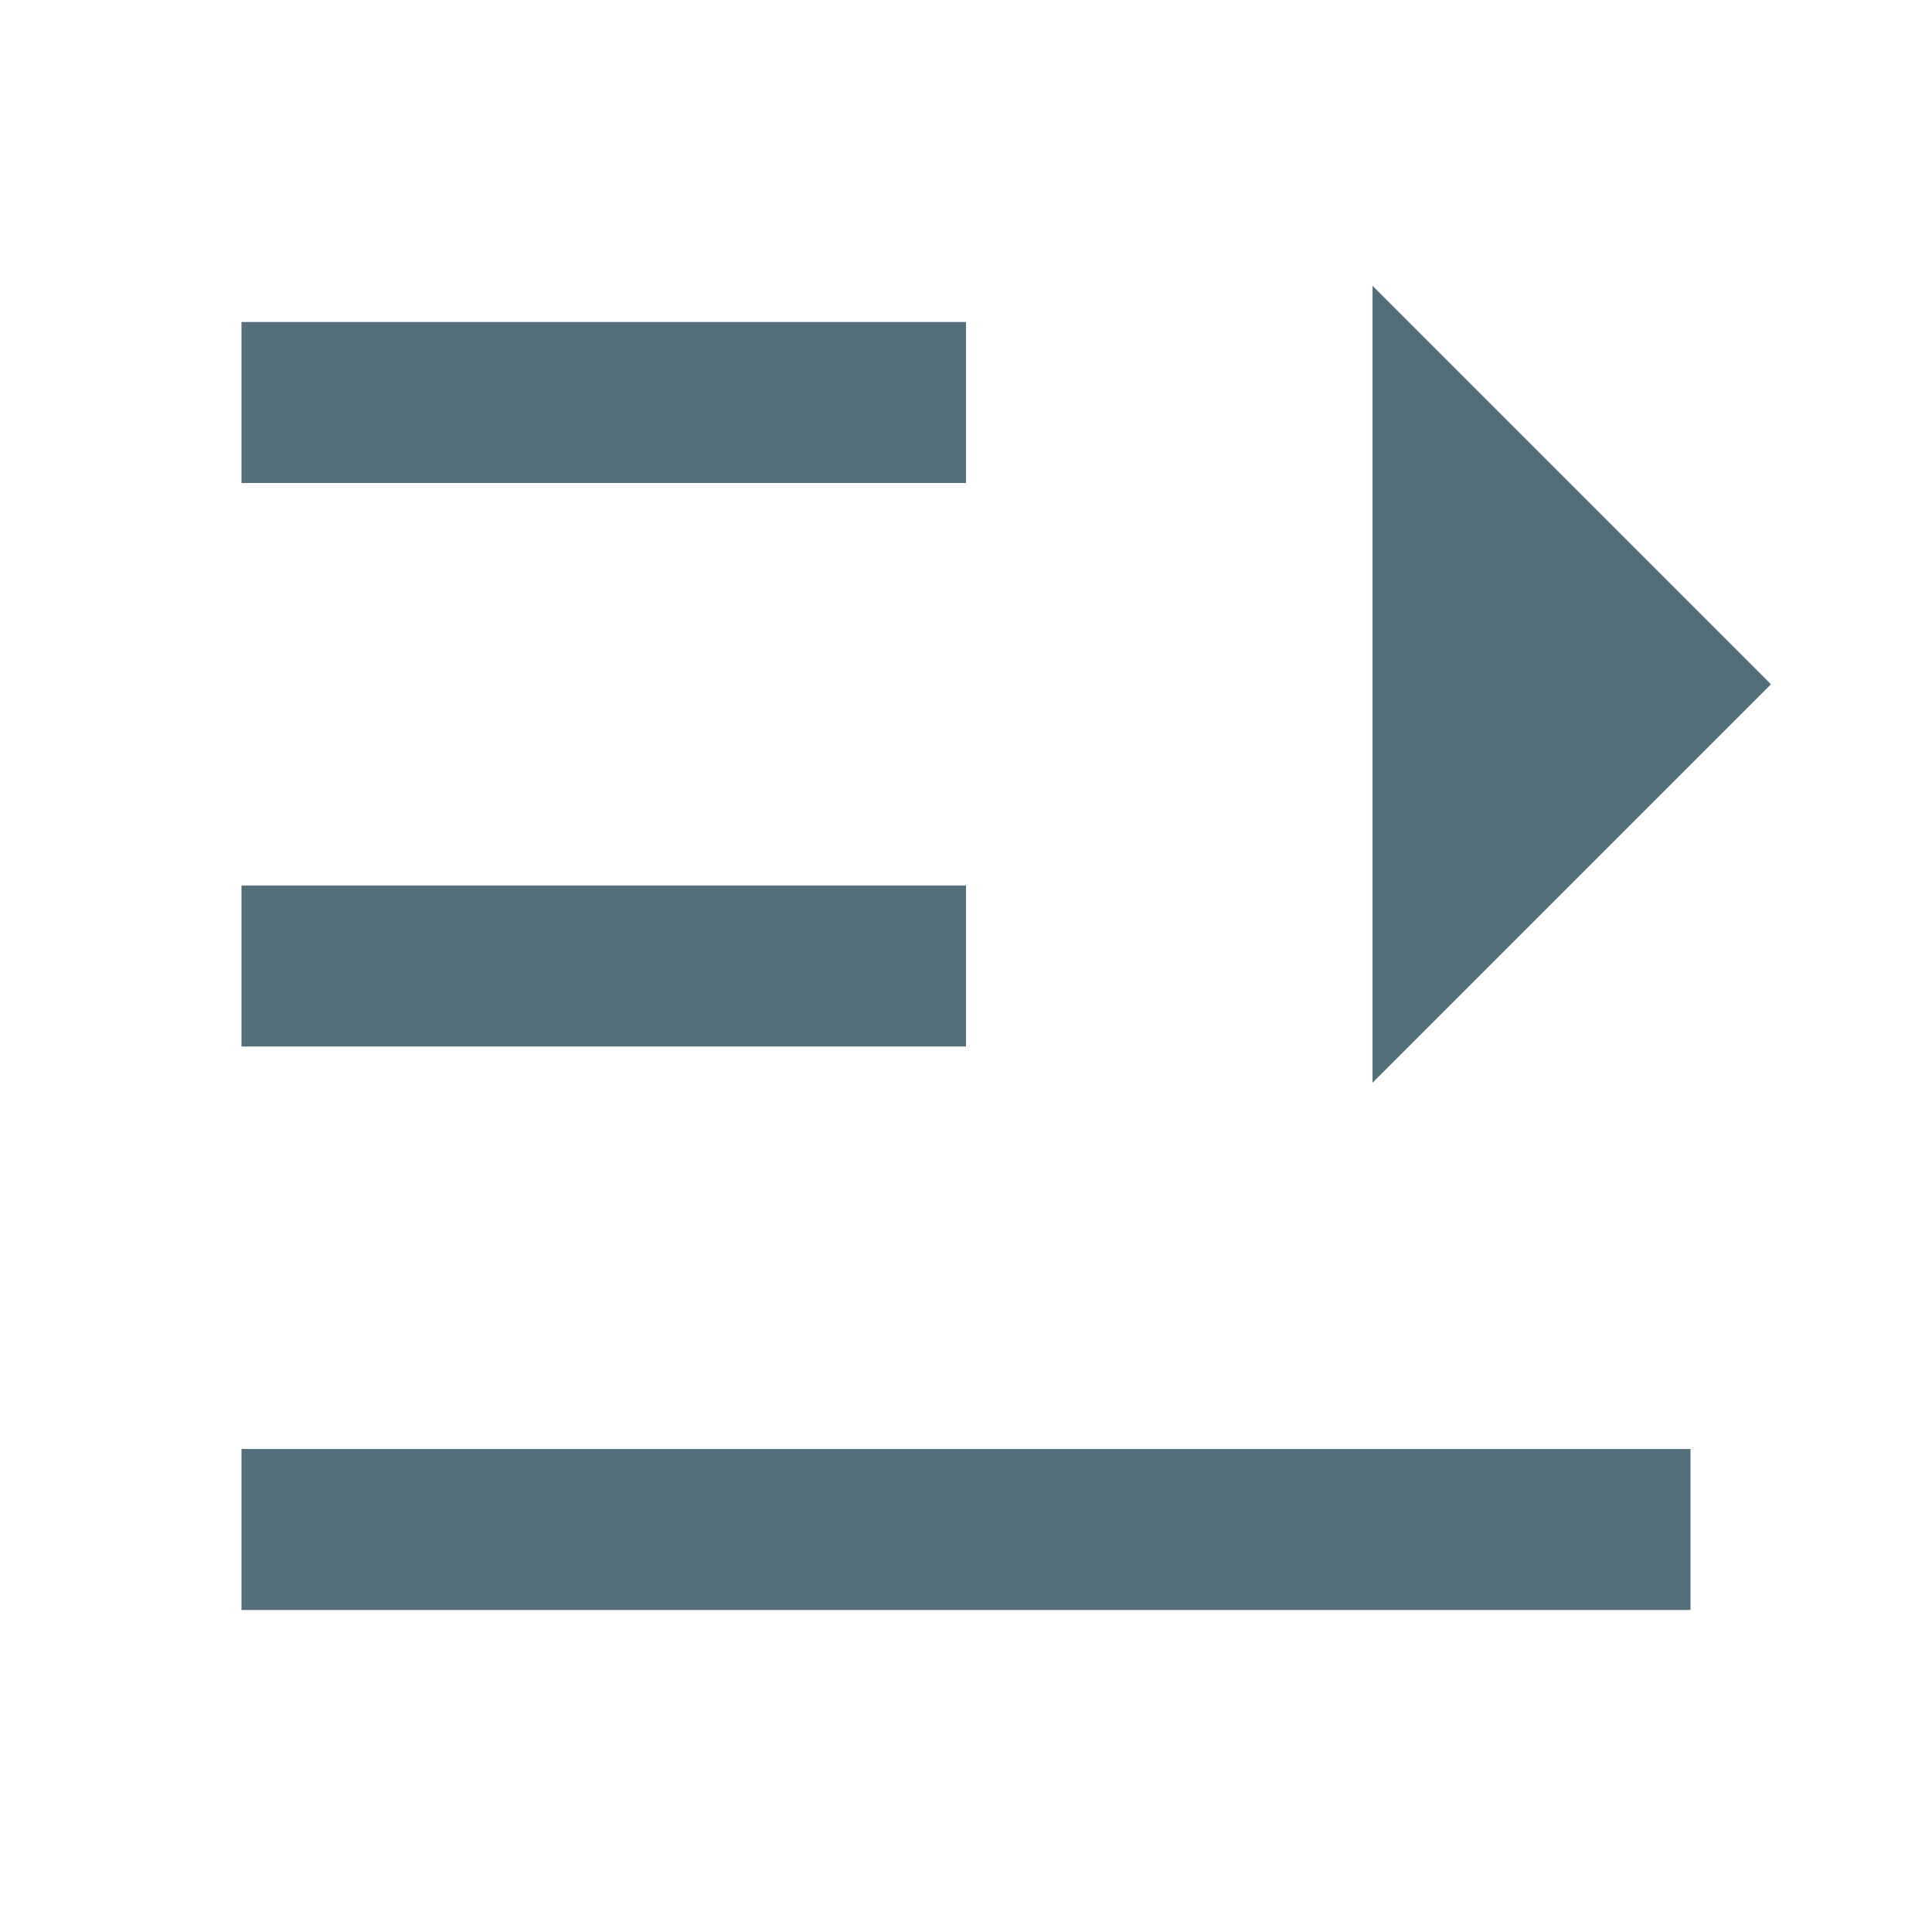
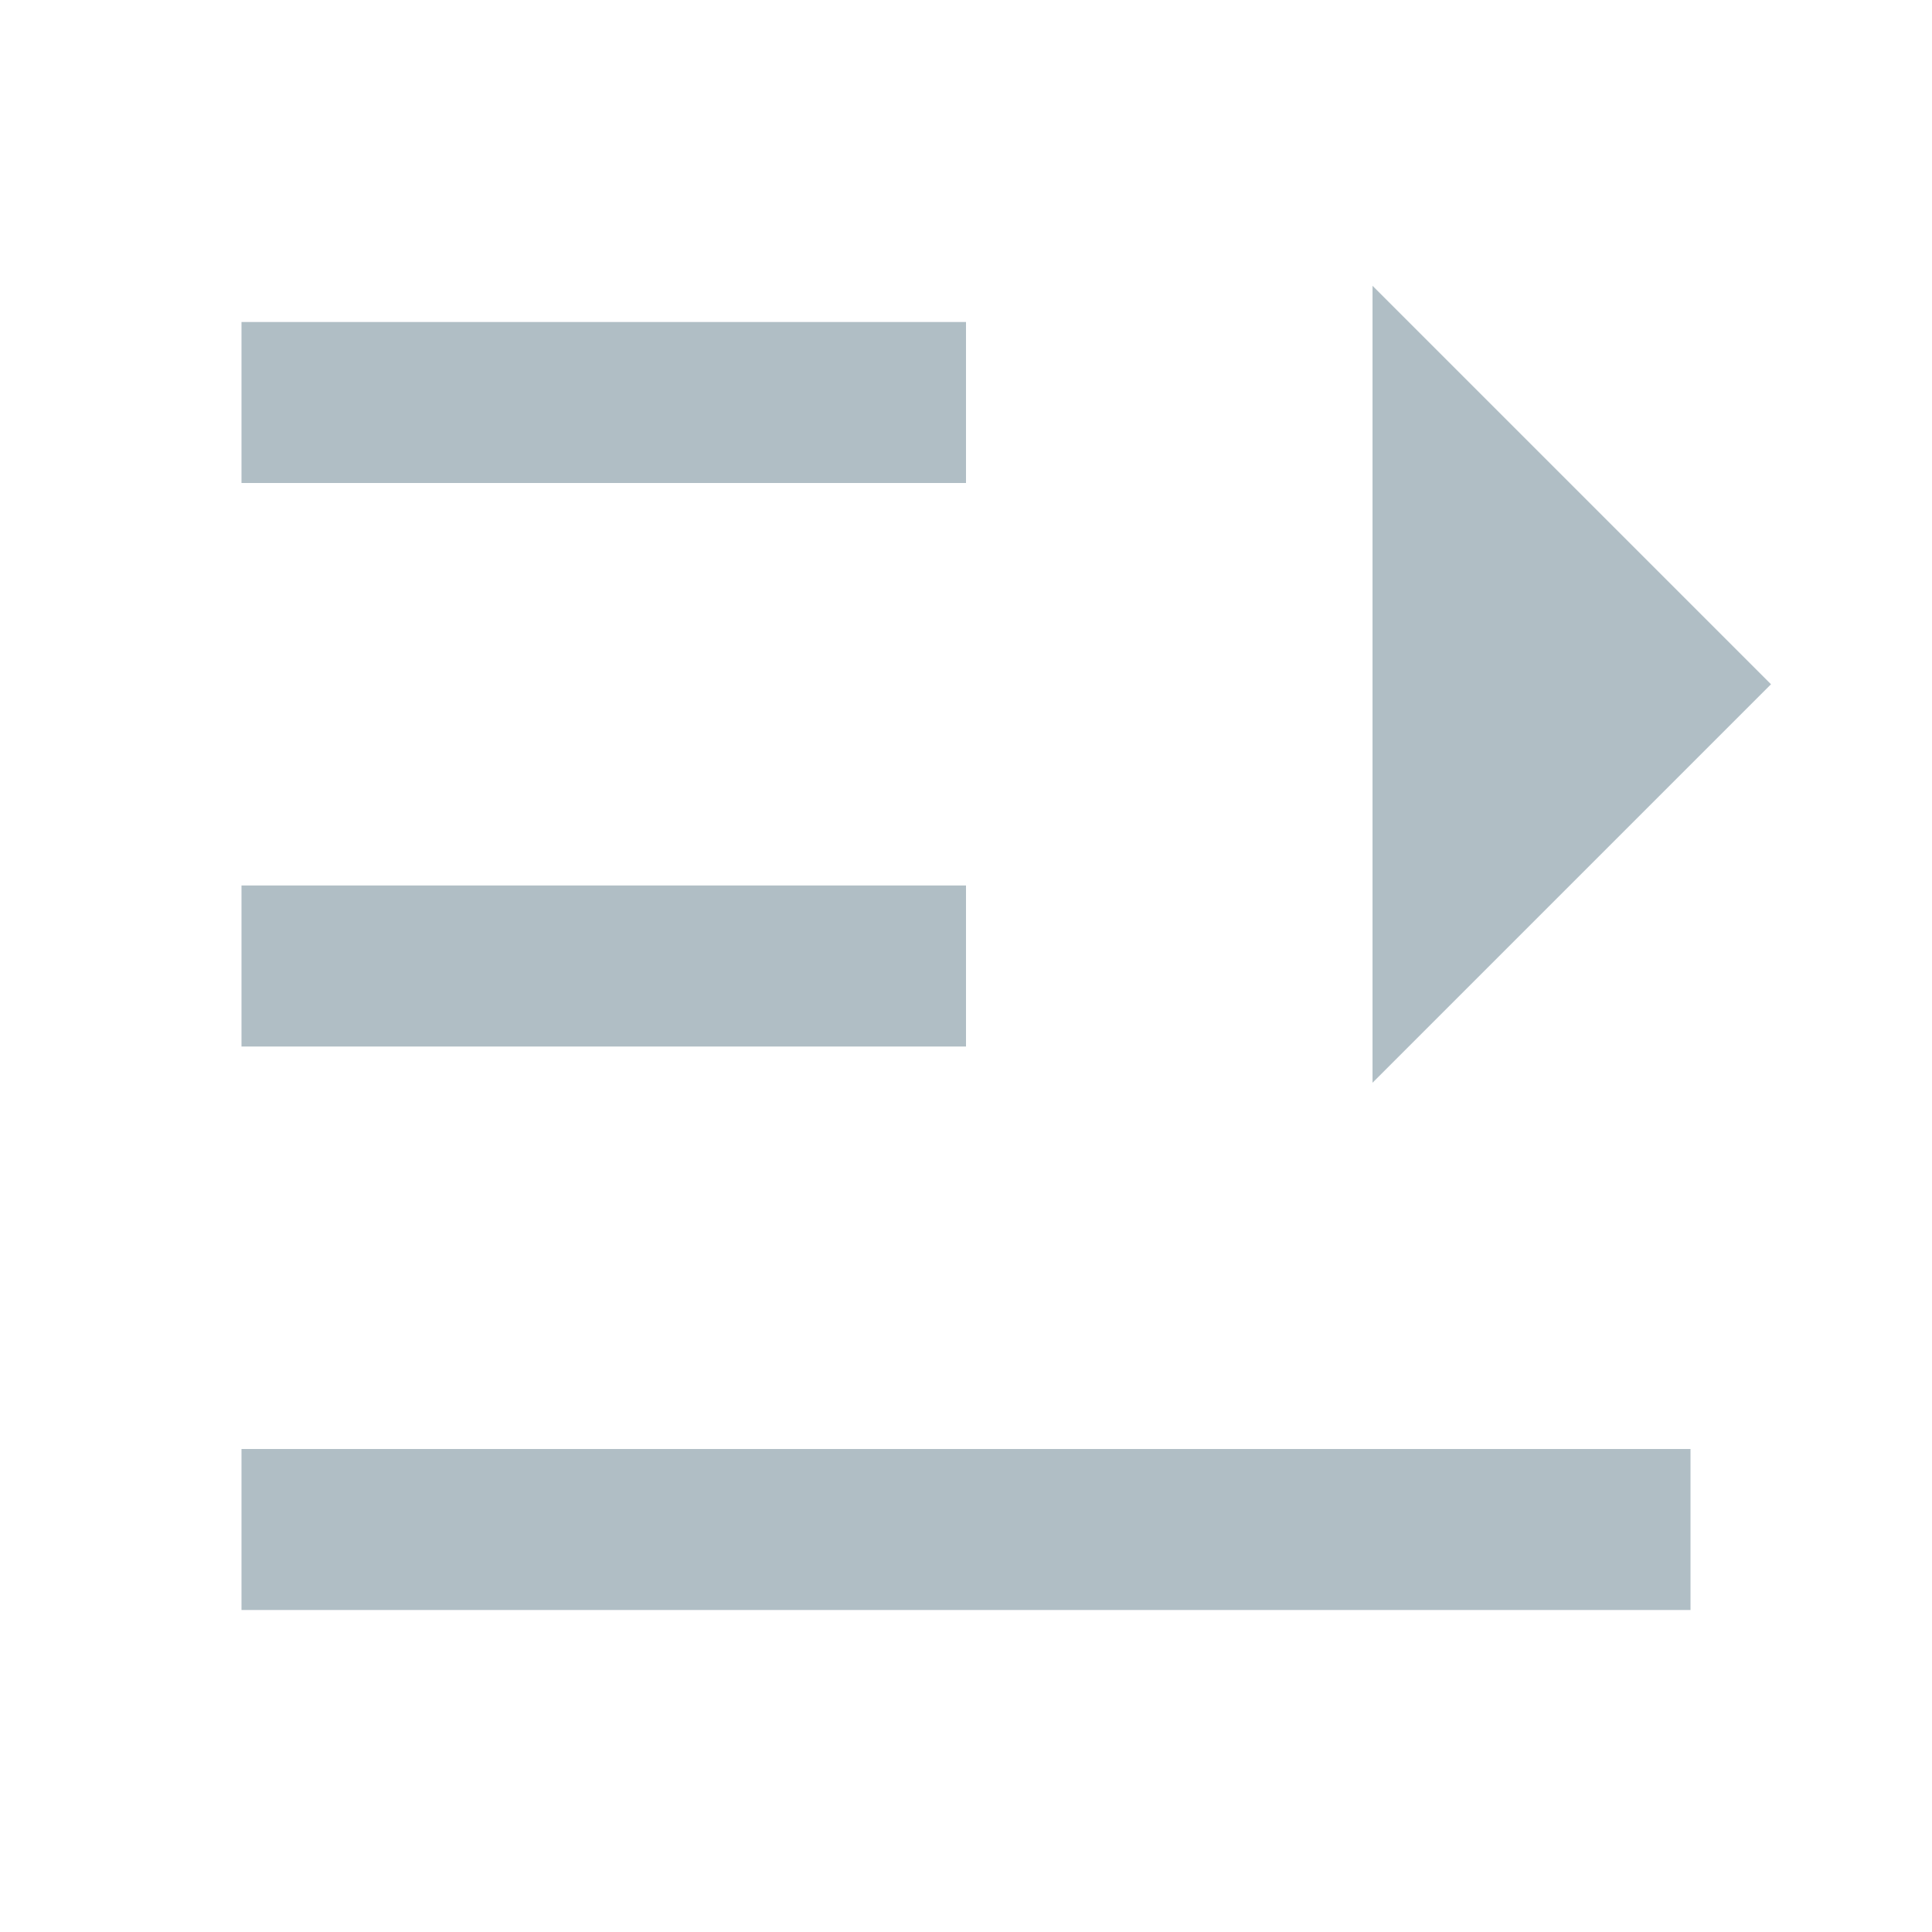
<svg xmlns="http://www.w3.org/2000/svg" viewBox="0 0 24 24" width="24" height="24">
  <path fill="none" d="M0 0H24V24H0z" />
-   <path fill="#546E7A" d="M21 18v2H3v-2h18zM17.05 3.55L22 8.5l-4.95 4.95v-9.9zM12 11v2H3v-2h9zm0-7v2H3V4h9z" />
+   <path fill="#B0BEC5" d="M21 18v2H3v-2h18zM17.05 3.55L22 8.5l-4.95 4.95v-9.9zM12 11v2H3v-2h9zm0-7v2H3V4h9z" />
</svg>
